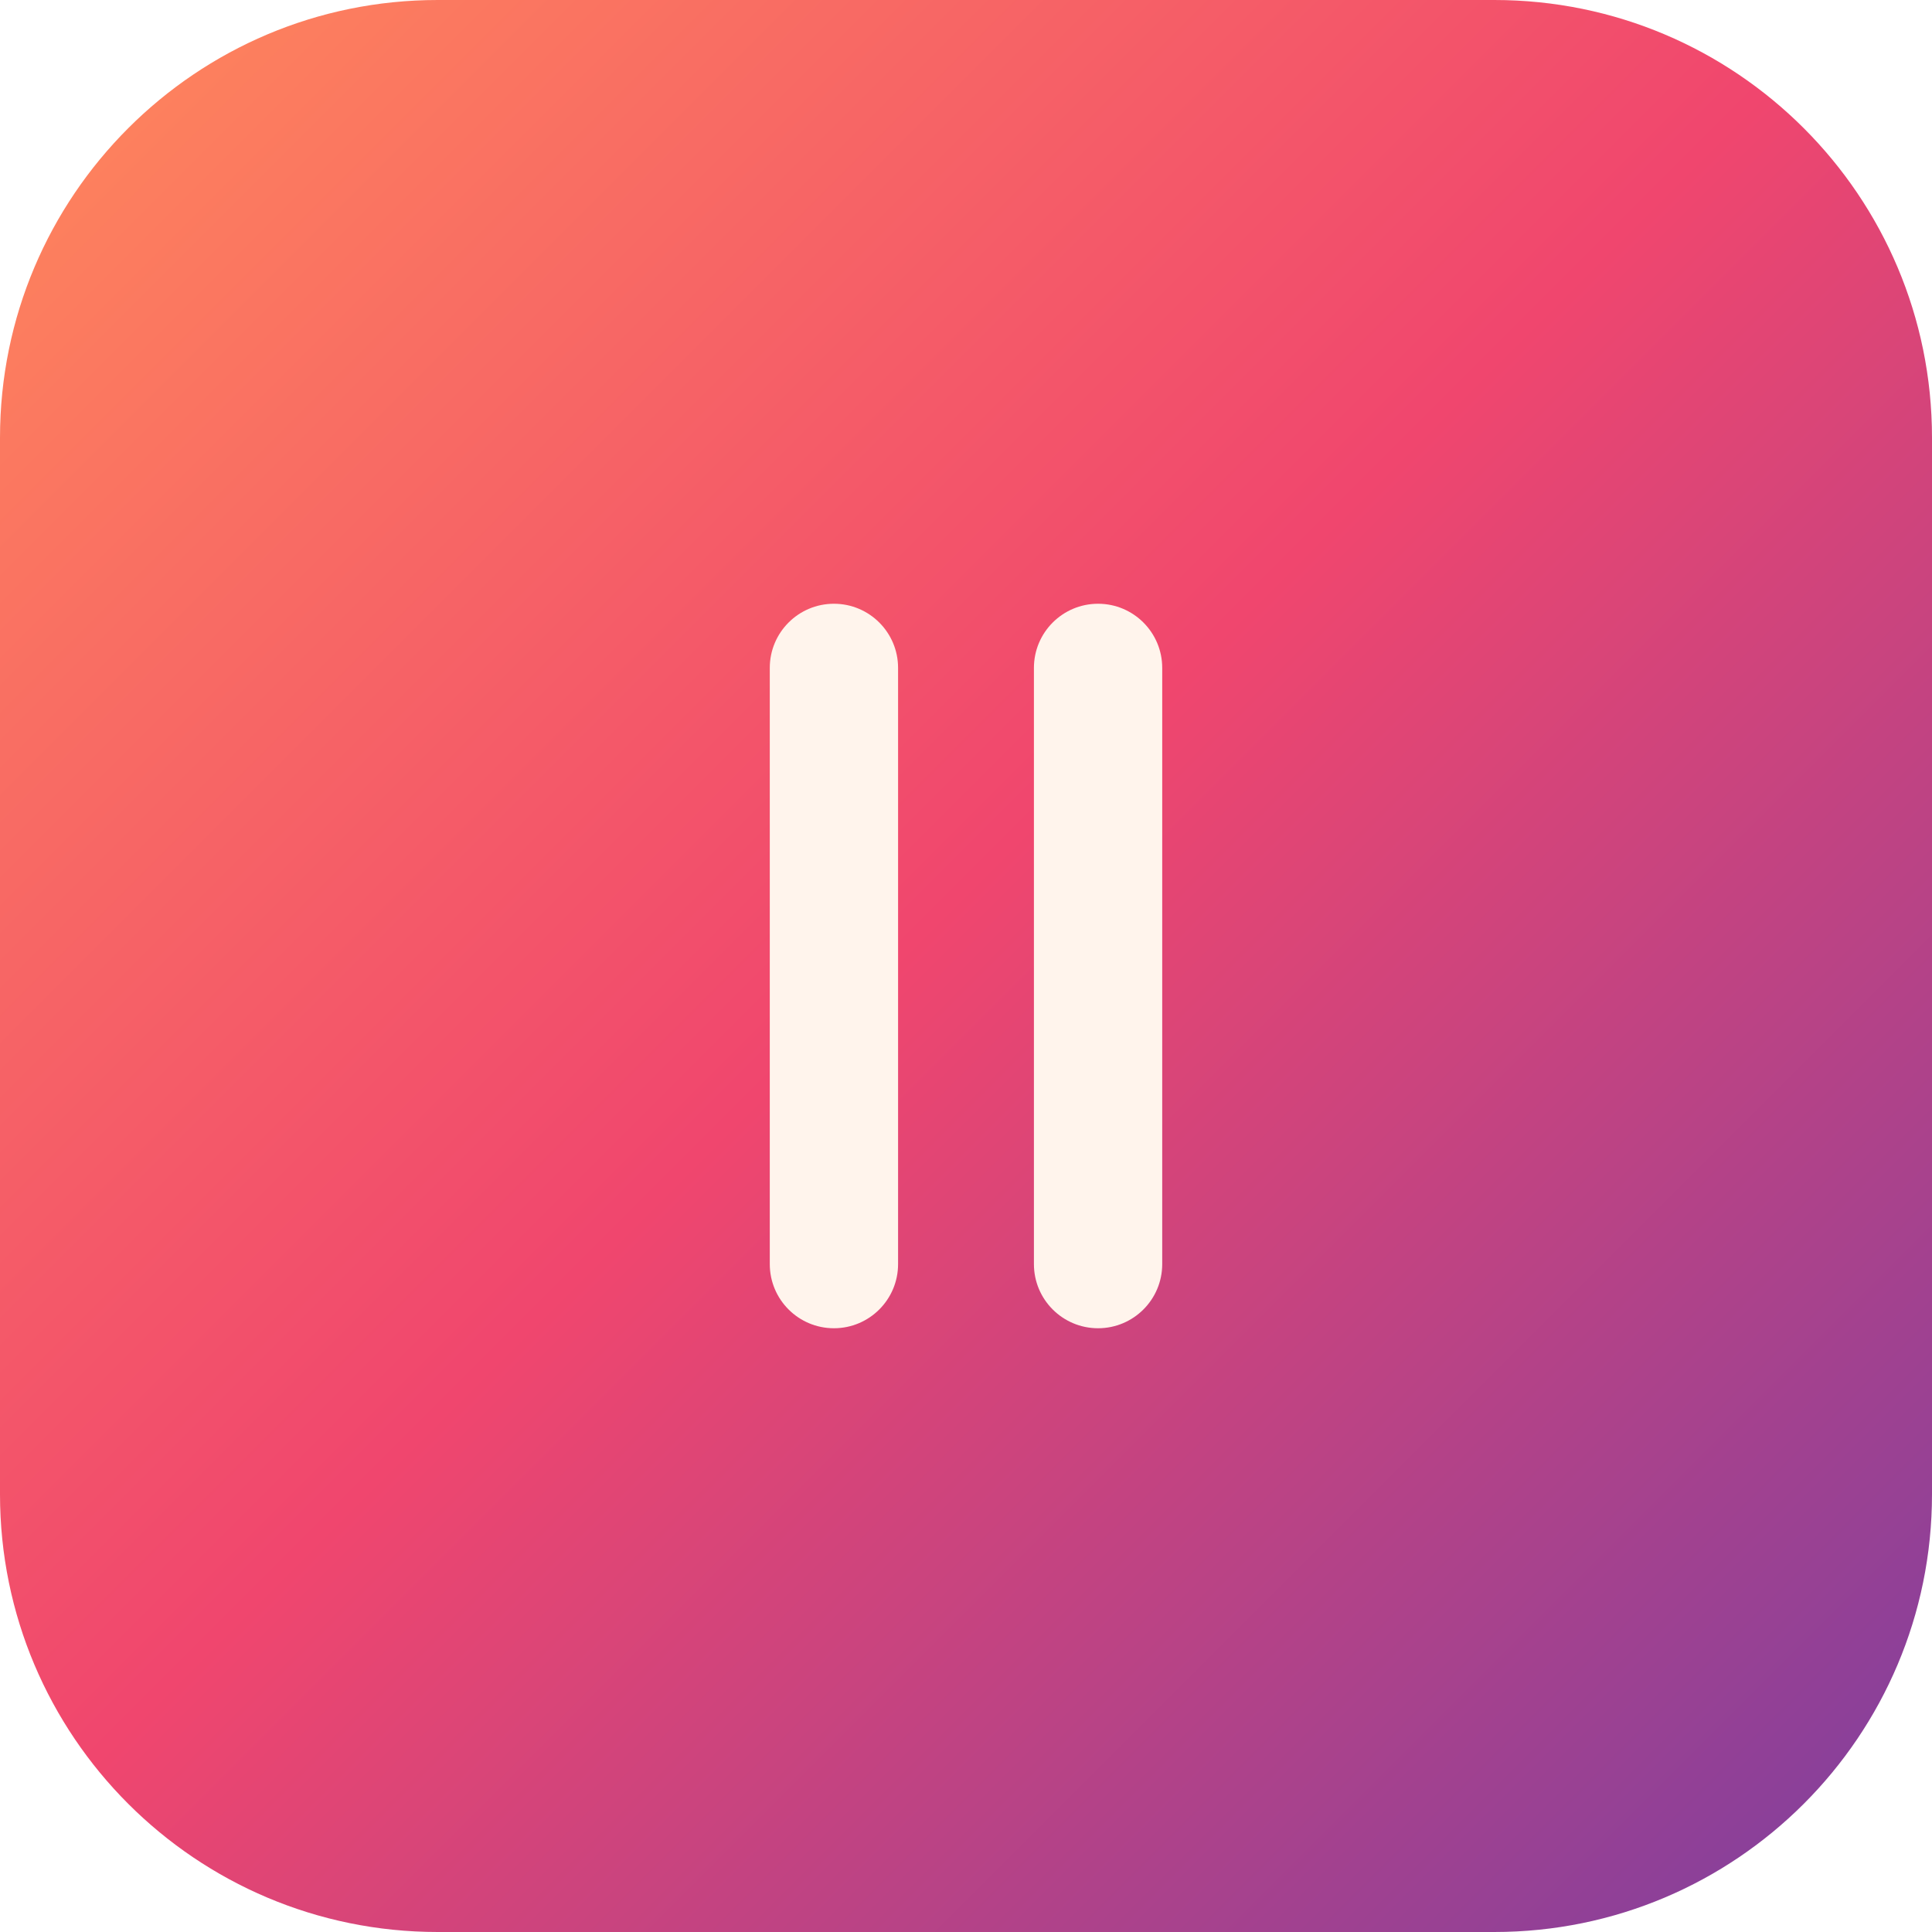
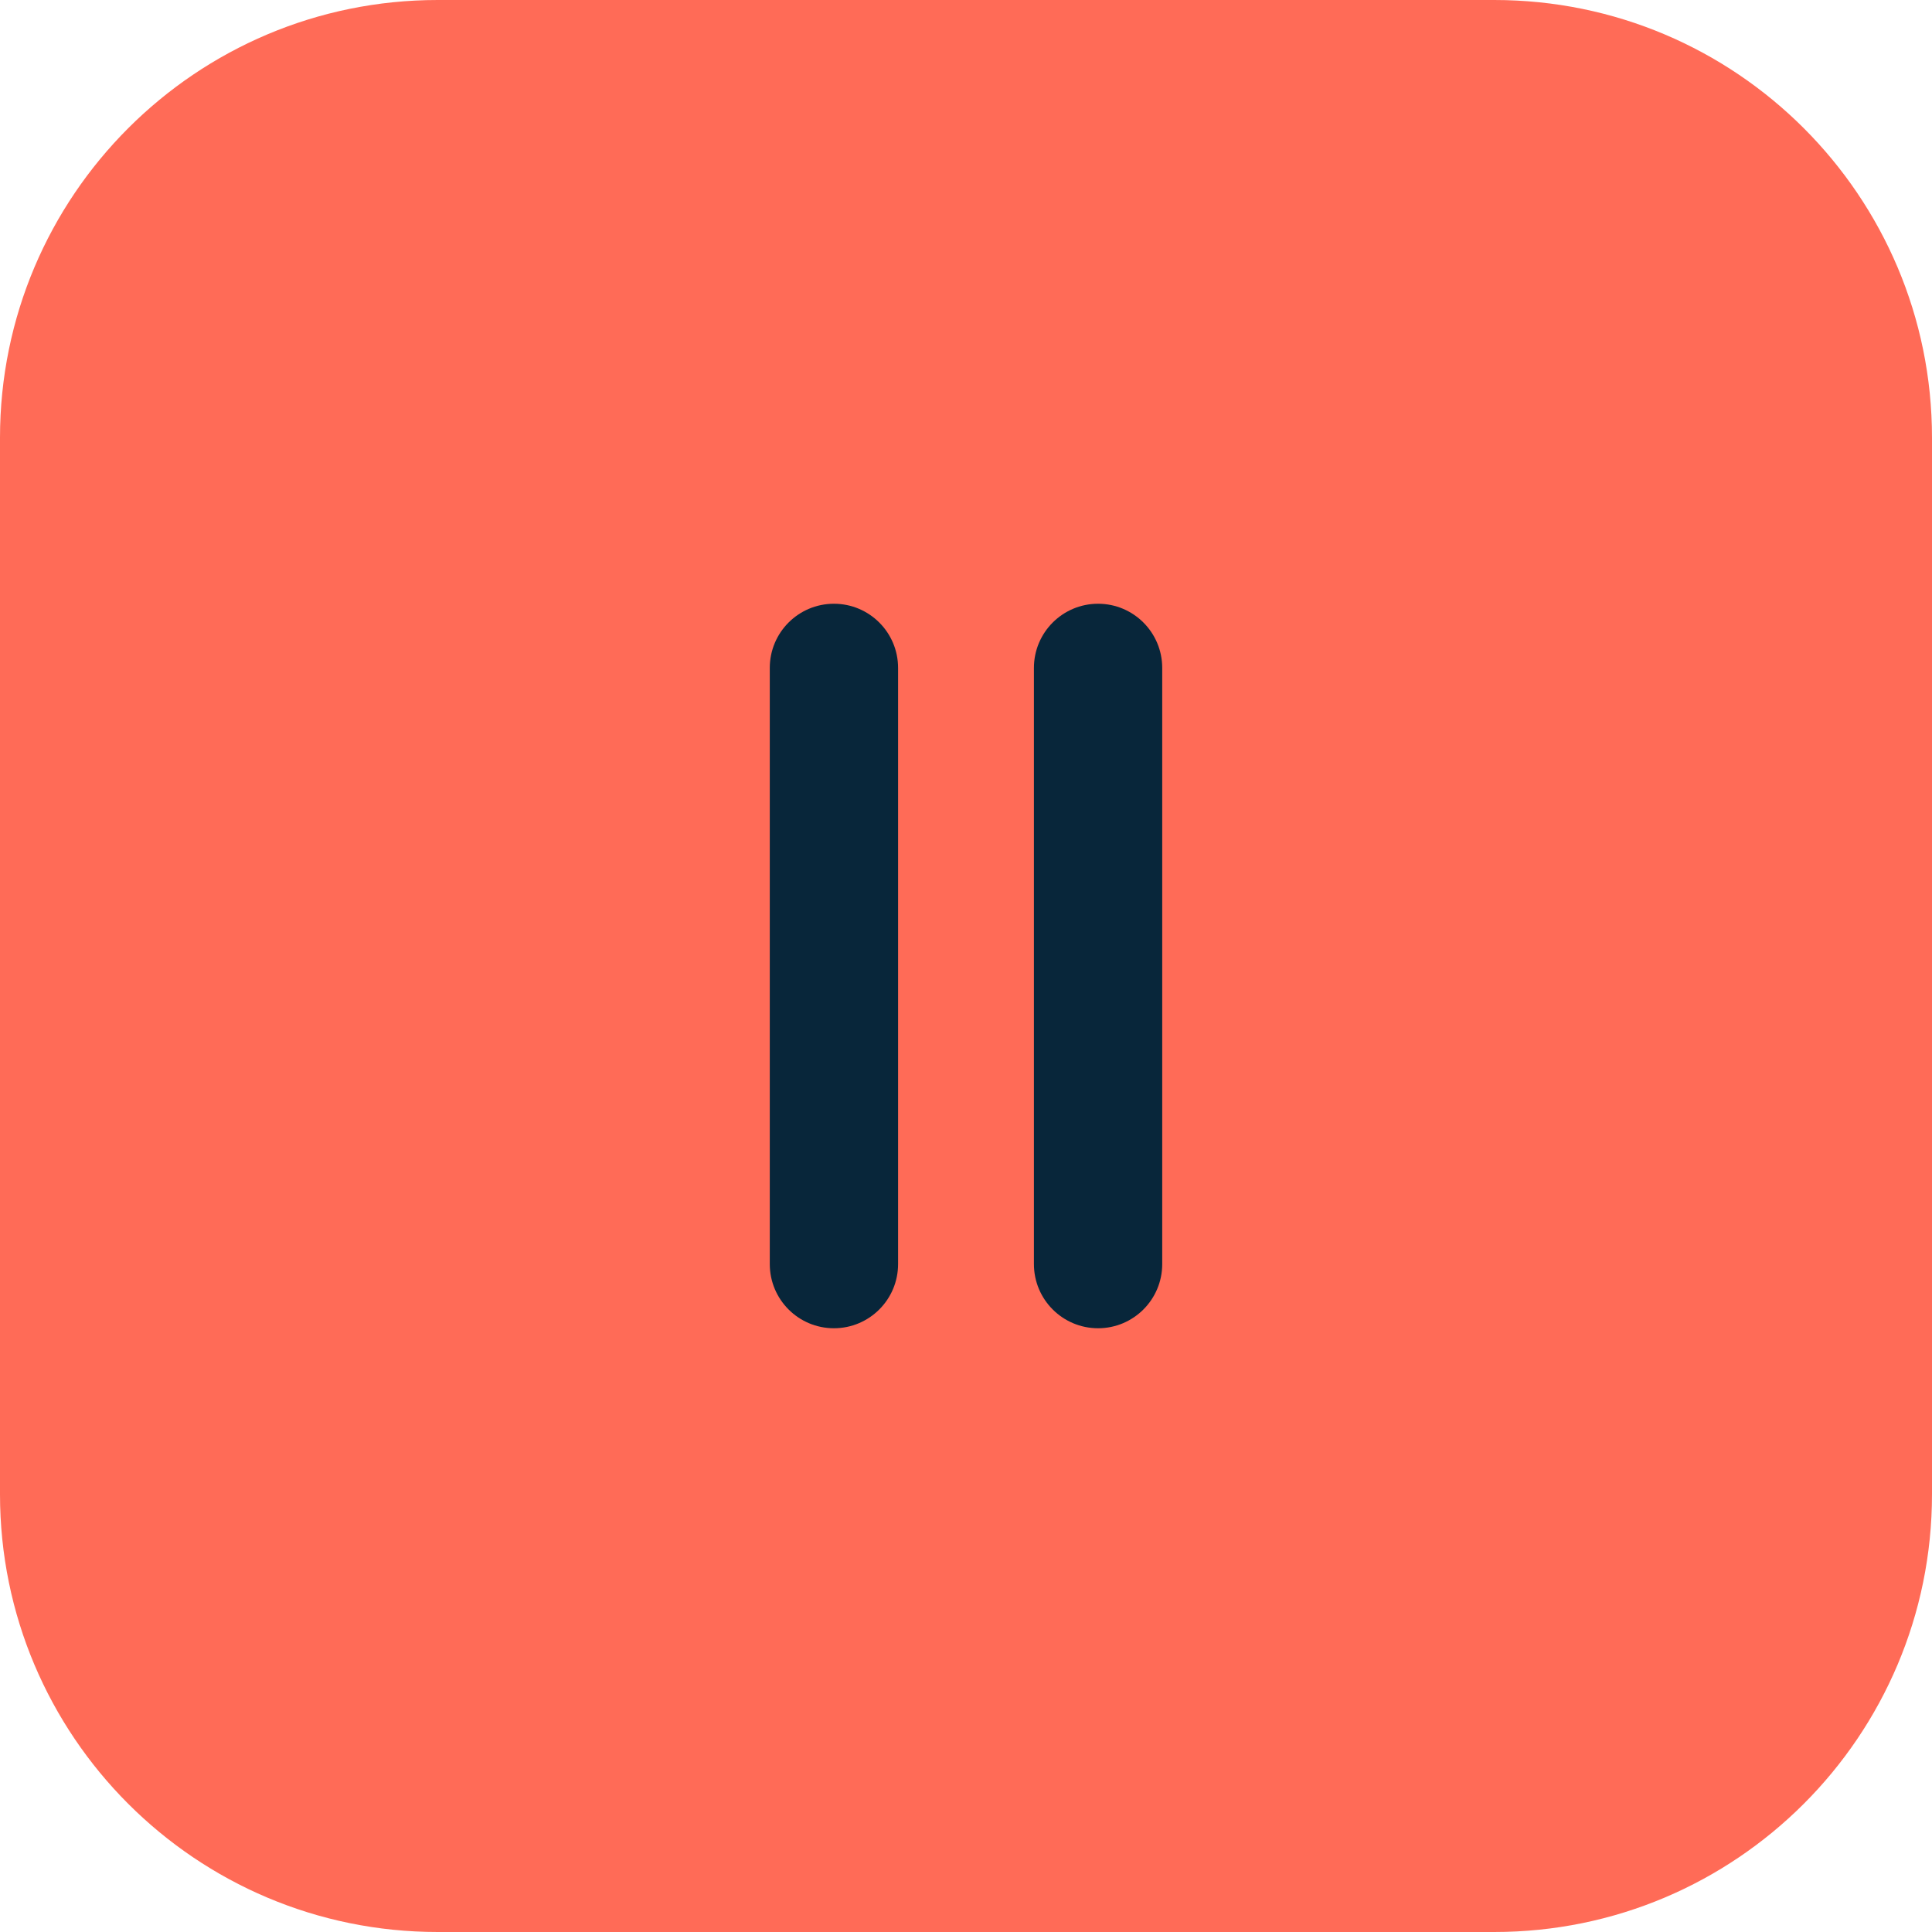
<svg xmlns="http://www.w3.org/2000/svg" viewBox="0 0 512 512">
-   <defs>
-     <linearGradient id="d" x1="0" y1="0" x2="1" y2="1">
-       <stop offset="0" stop-color="#FF8A5B" />
-       <stop offset=".48" stop-color="#F0466E" />
-       <stop offset="1" stop-color="#7B3FA0" />
-     </linearGradient>
-   </defs>
-   <rect width="512" height="512" rx="116" fill="url(#d)" />
-   <rect x="204" y="160" width="34" height="192" rx="17" fill="#FFF4EC" />
-   <rect x="274" y="160" width="34" height="192" rx="17" fill="#FFF4EC" />
+   <rect width="512" height="512" rx="116" fill="#FF6B57" />
+   <rect x="204" y="160" width="34" height="192" rx="17" fill="#08263A" />
+   <rect x="274" y="160" width="34" height="192" rx="17" fill="#08263A" />
</svg>
